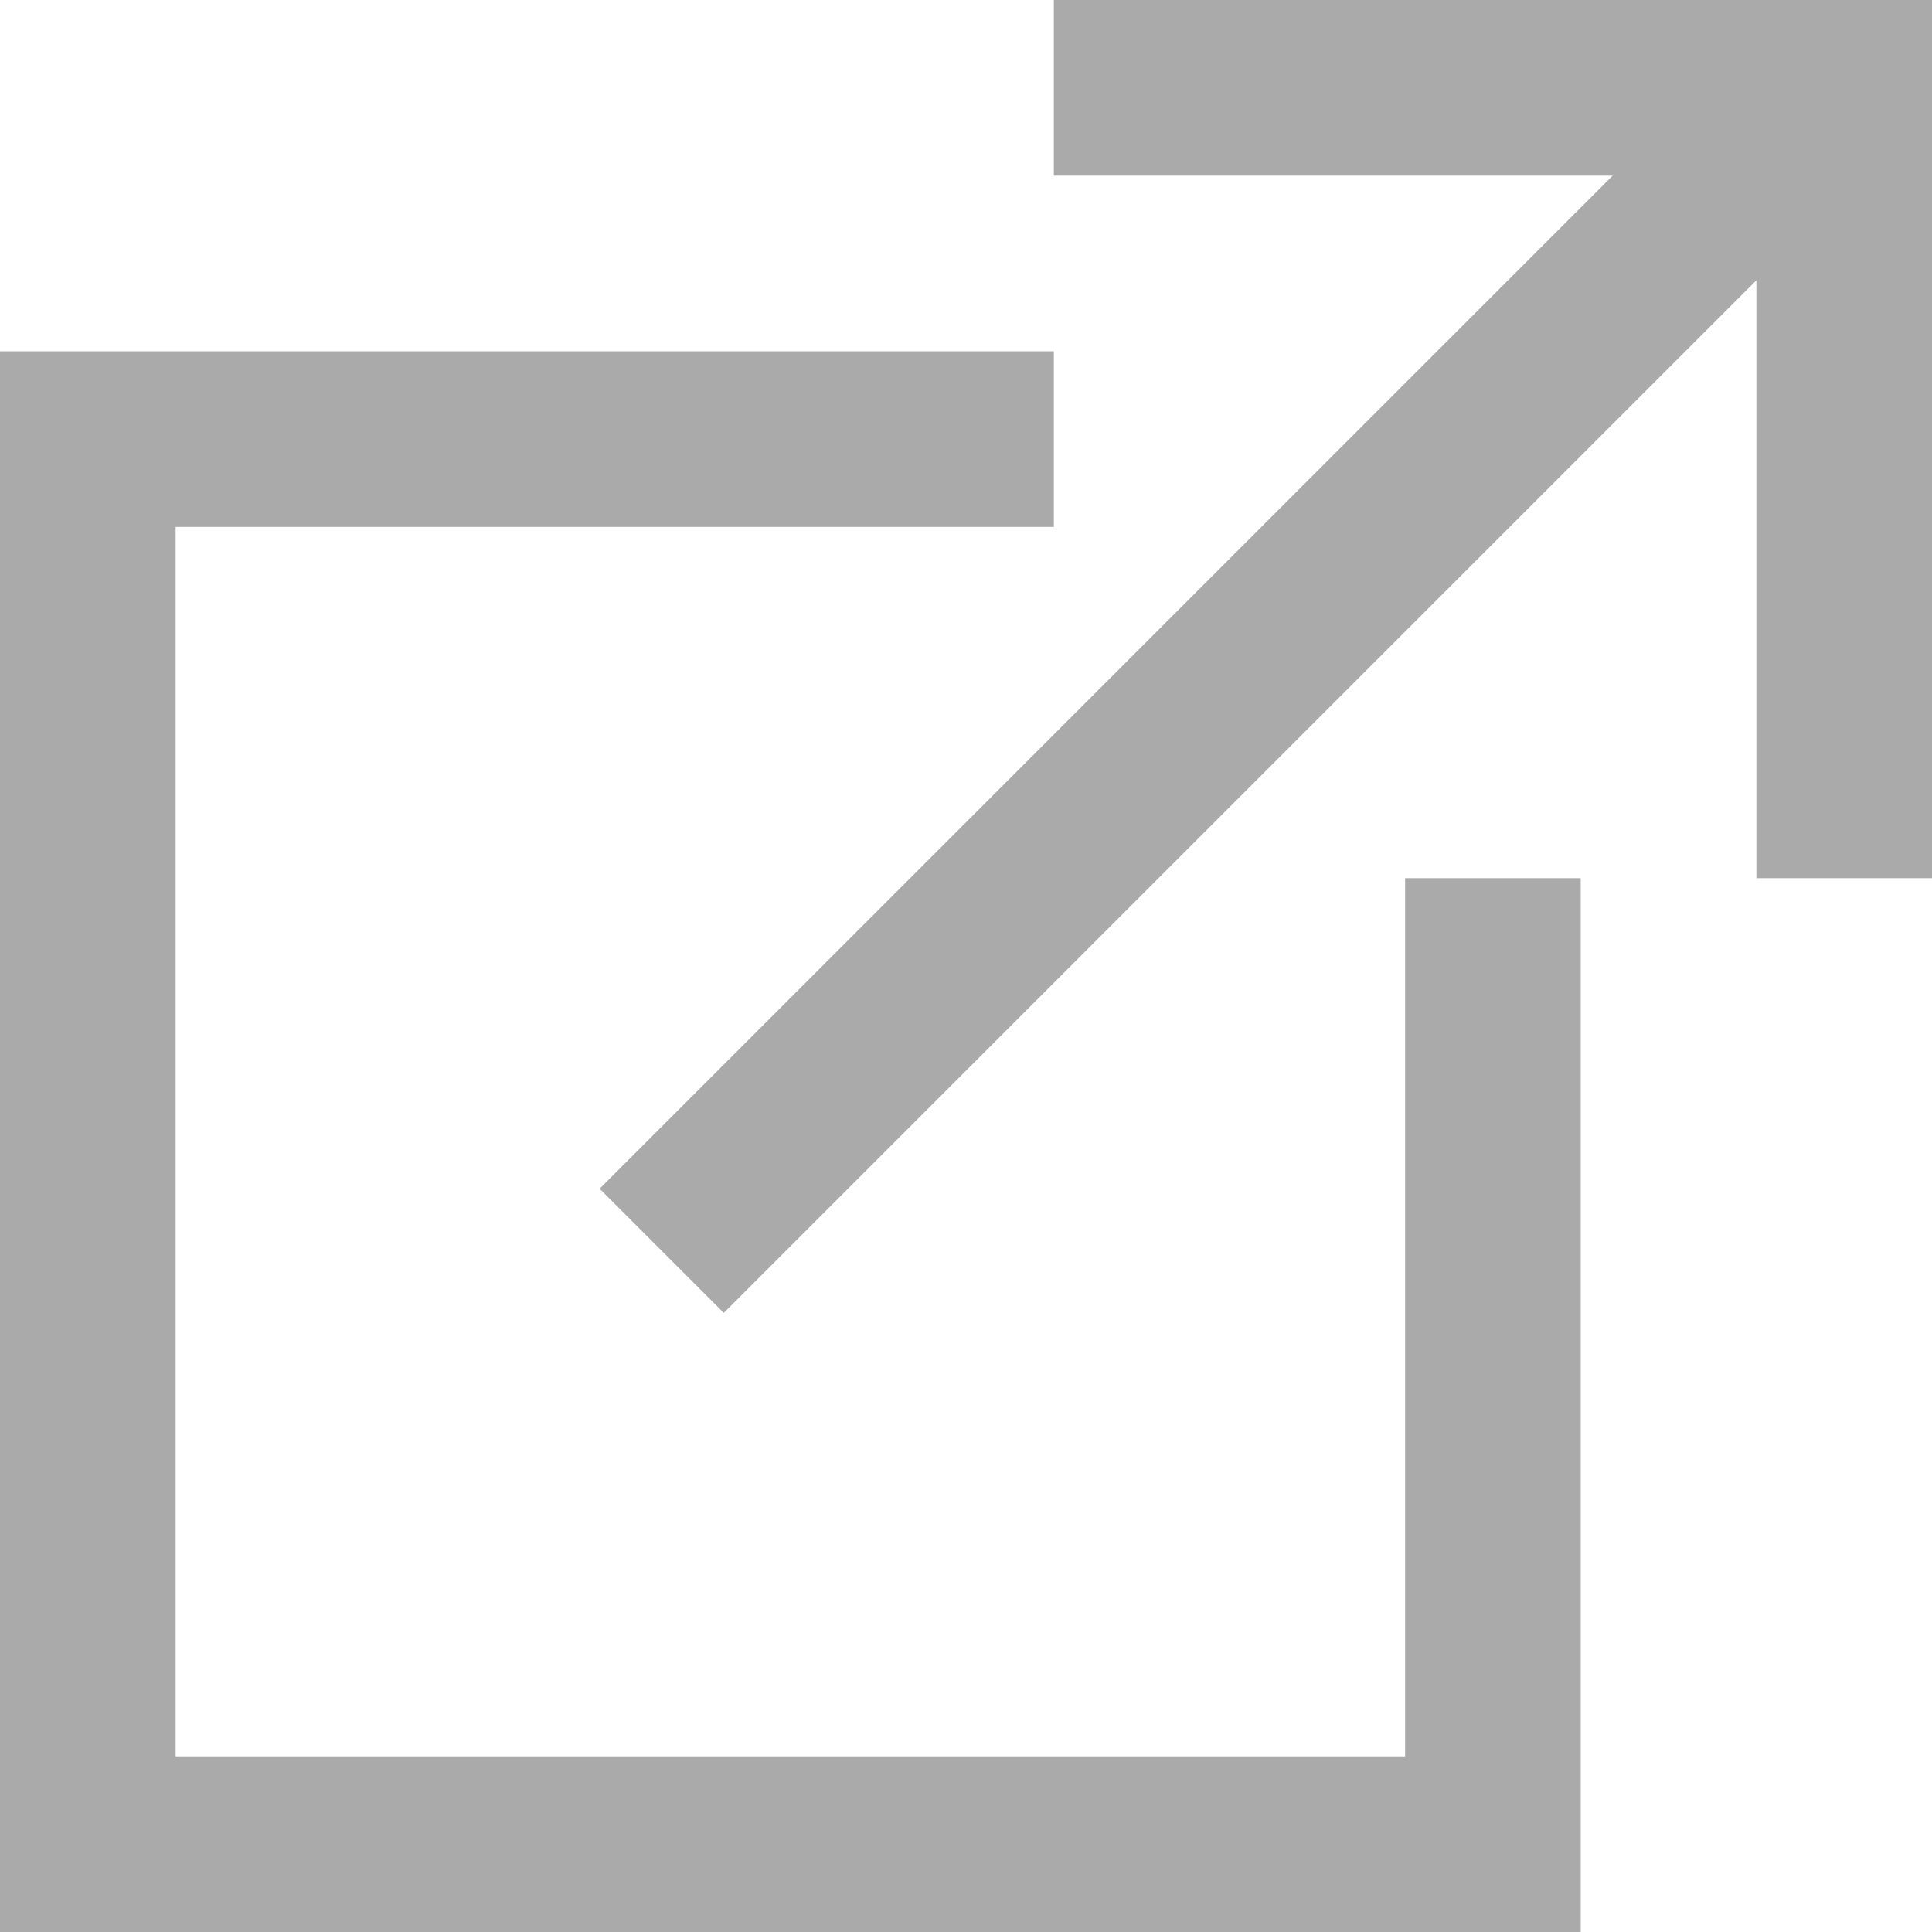
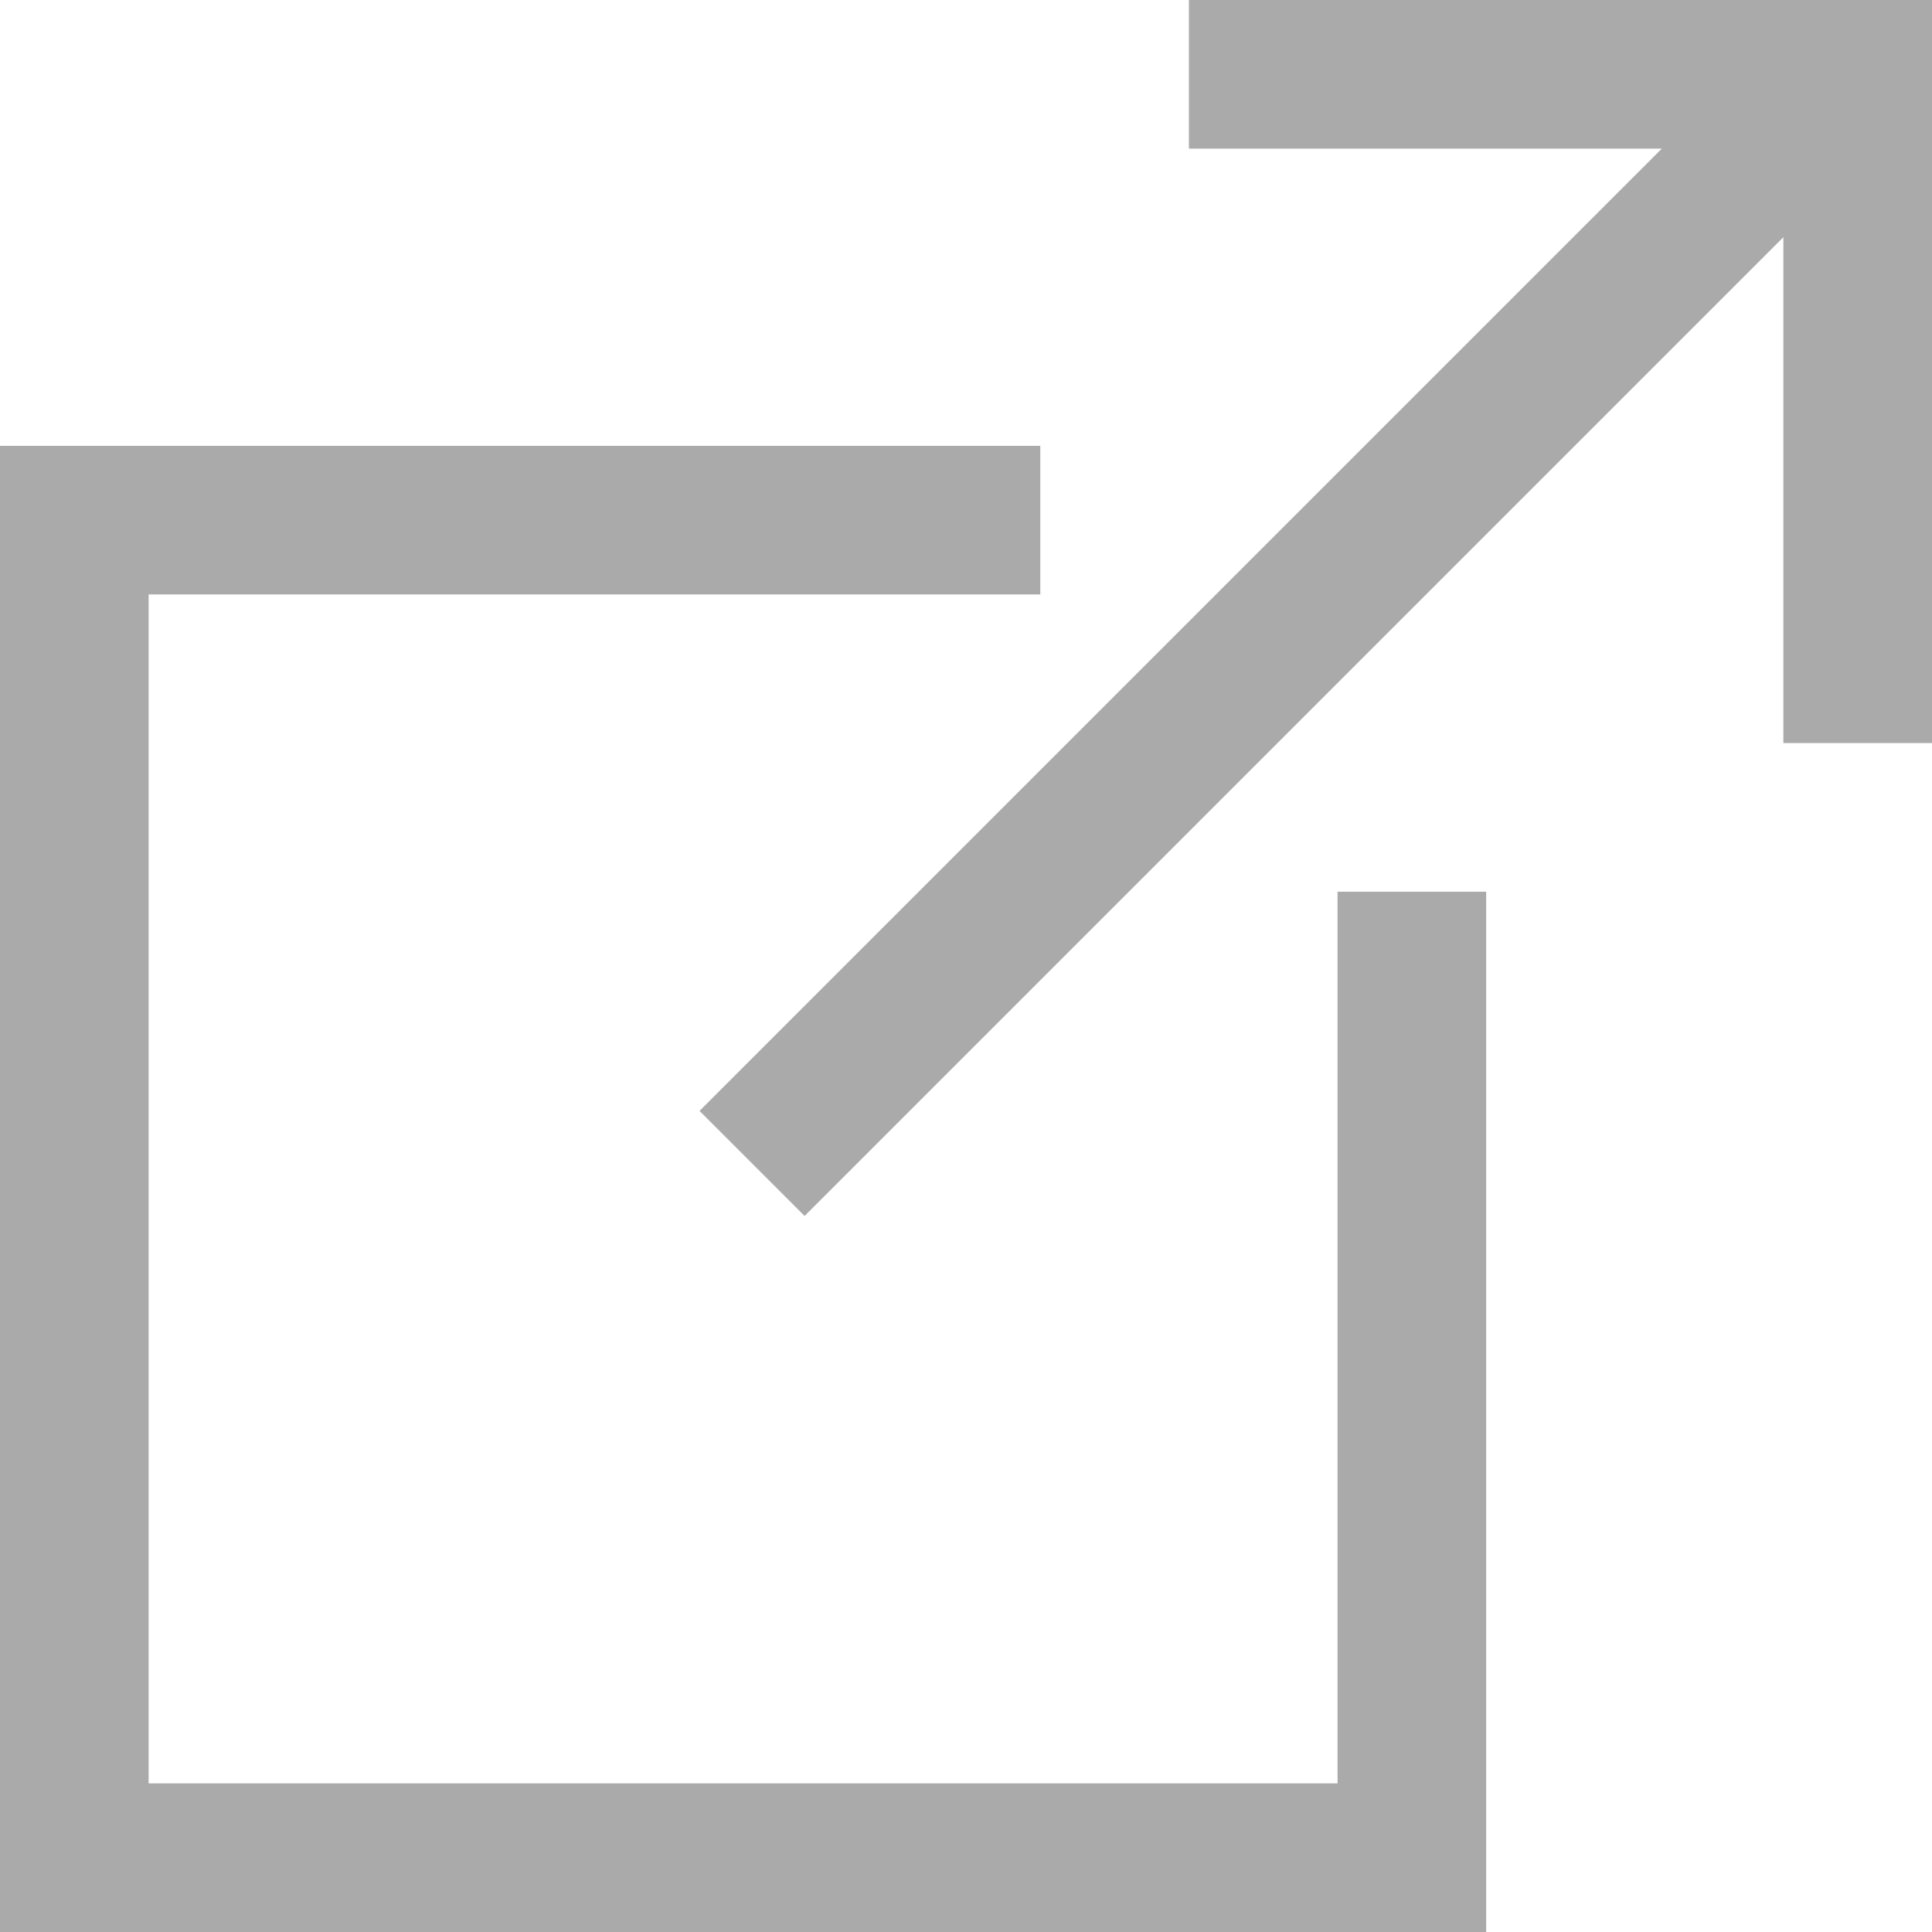
- <svg xmlns="http://www.w3.org/2000/svg" width="11px" height="11px" viewBox="0 0 11 11" version="1.1">
+ <svg xmlns="http://www.w3.org/2000/svg" width="13px" height="13px" viewBox="0 0 13 13" version="1.1">
  <defs />
-   <g id="base-copy-110" stroke="none" stroke-width="1" fill="none" fill-rule="evenodd">
-     <g id="Group-Copy-8" transform="translate(-12, -153)" fill="#AAAAAA">
-       <path d="M21.182,154 L15.414,159.768 L16.121,160.475 L22,154.596 L22,158 L23,158 L23,153 L22.5,153 L18,153 L18,154 L21.182,154 L21.182,154 Z M12,155 L18,155 L18,156 L12,156 L12,155 Z M13,163 L21,163 L21,164 L13,164 L13,163 Z M12,156 L13,156 L13,164 L12,164 L12,156 Z M20,158 L21,158 L21,163 L20,163 L20,158 Z" id="Rectangle-102-Copy" />
-     </g>
+   <g id="base-copy-145" stroke="none" stroke-width="1" fill="none" fill-rule="evenodd">
+     <path d="M11.182,1 L4.707,7.475 L5.414,8.182 L12,1.596 L12,5 L13,5 L13,0 L12.5,0 L8,0 L8,1 L11.182,1 L11.182,1 Z M0,3 L7,3 L7,4 L0,4 L0,3 Z M1,12 L10,12 L10,13 L1,13 L1,12 Z M0,4 L1,4 L1,13 L0,13 L0,4 Z M9,6 L10,6 L10,12 L9,12 L9,6 Z" id="Rectangle-102-Copy" fill="#AAAAAA" />
  </g>
</svg>
